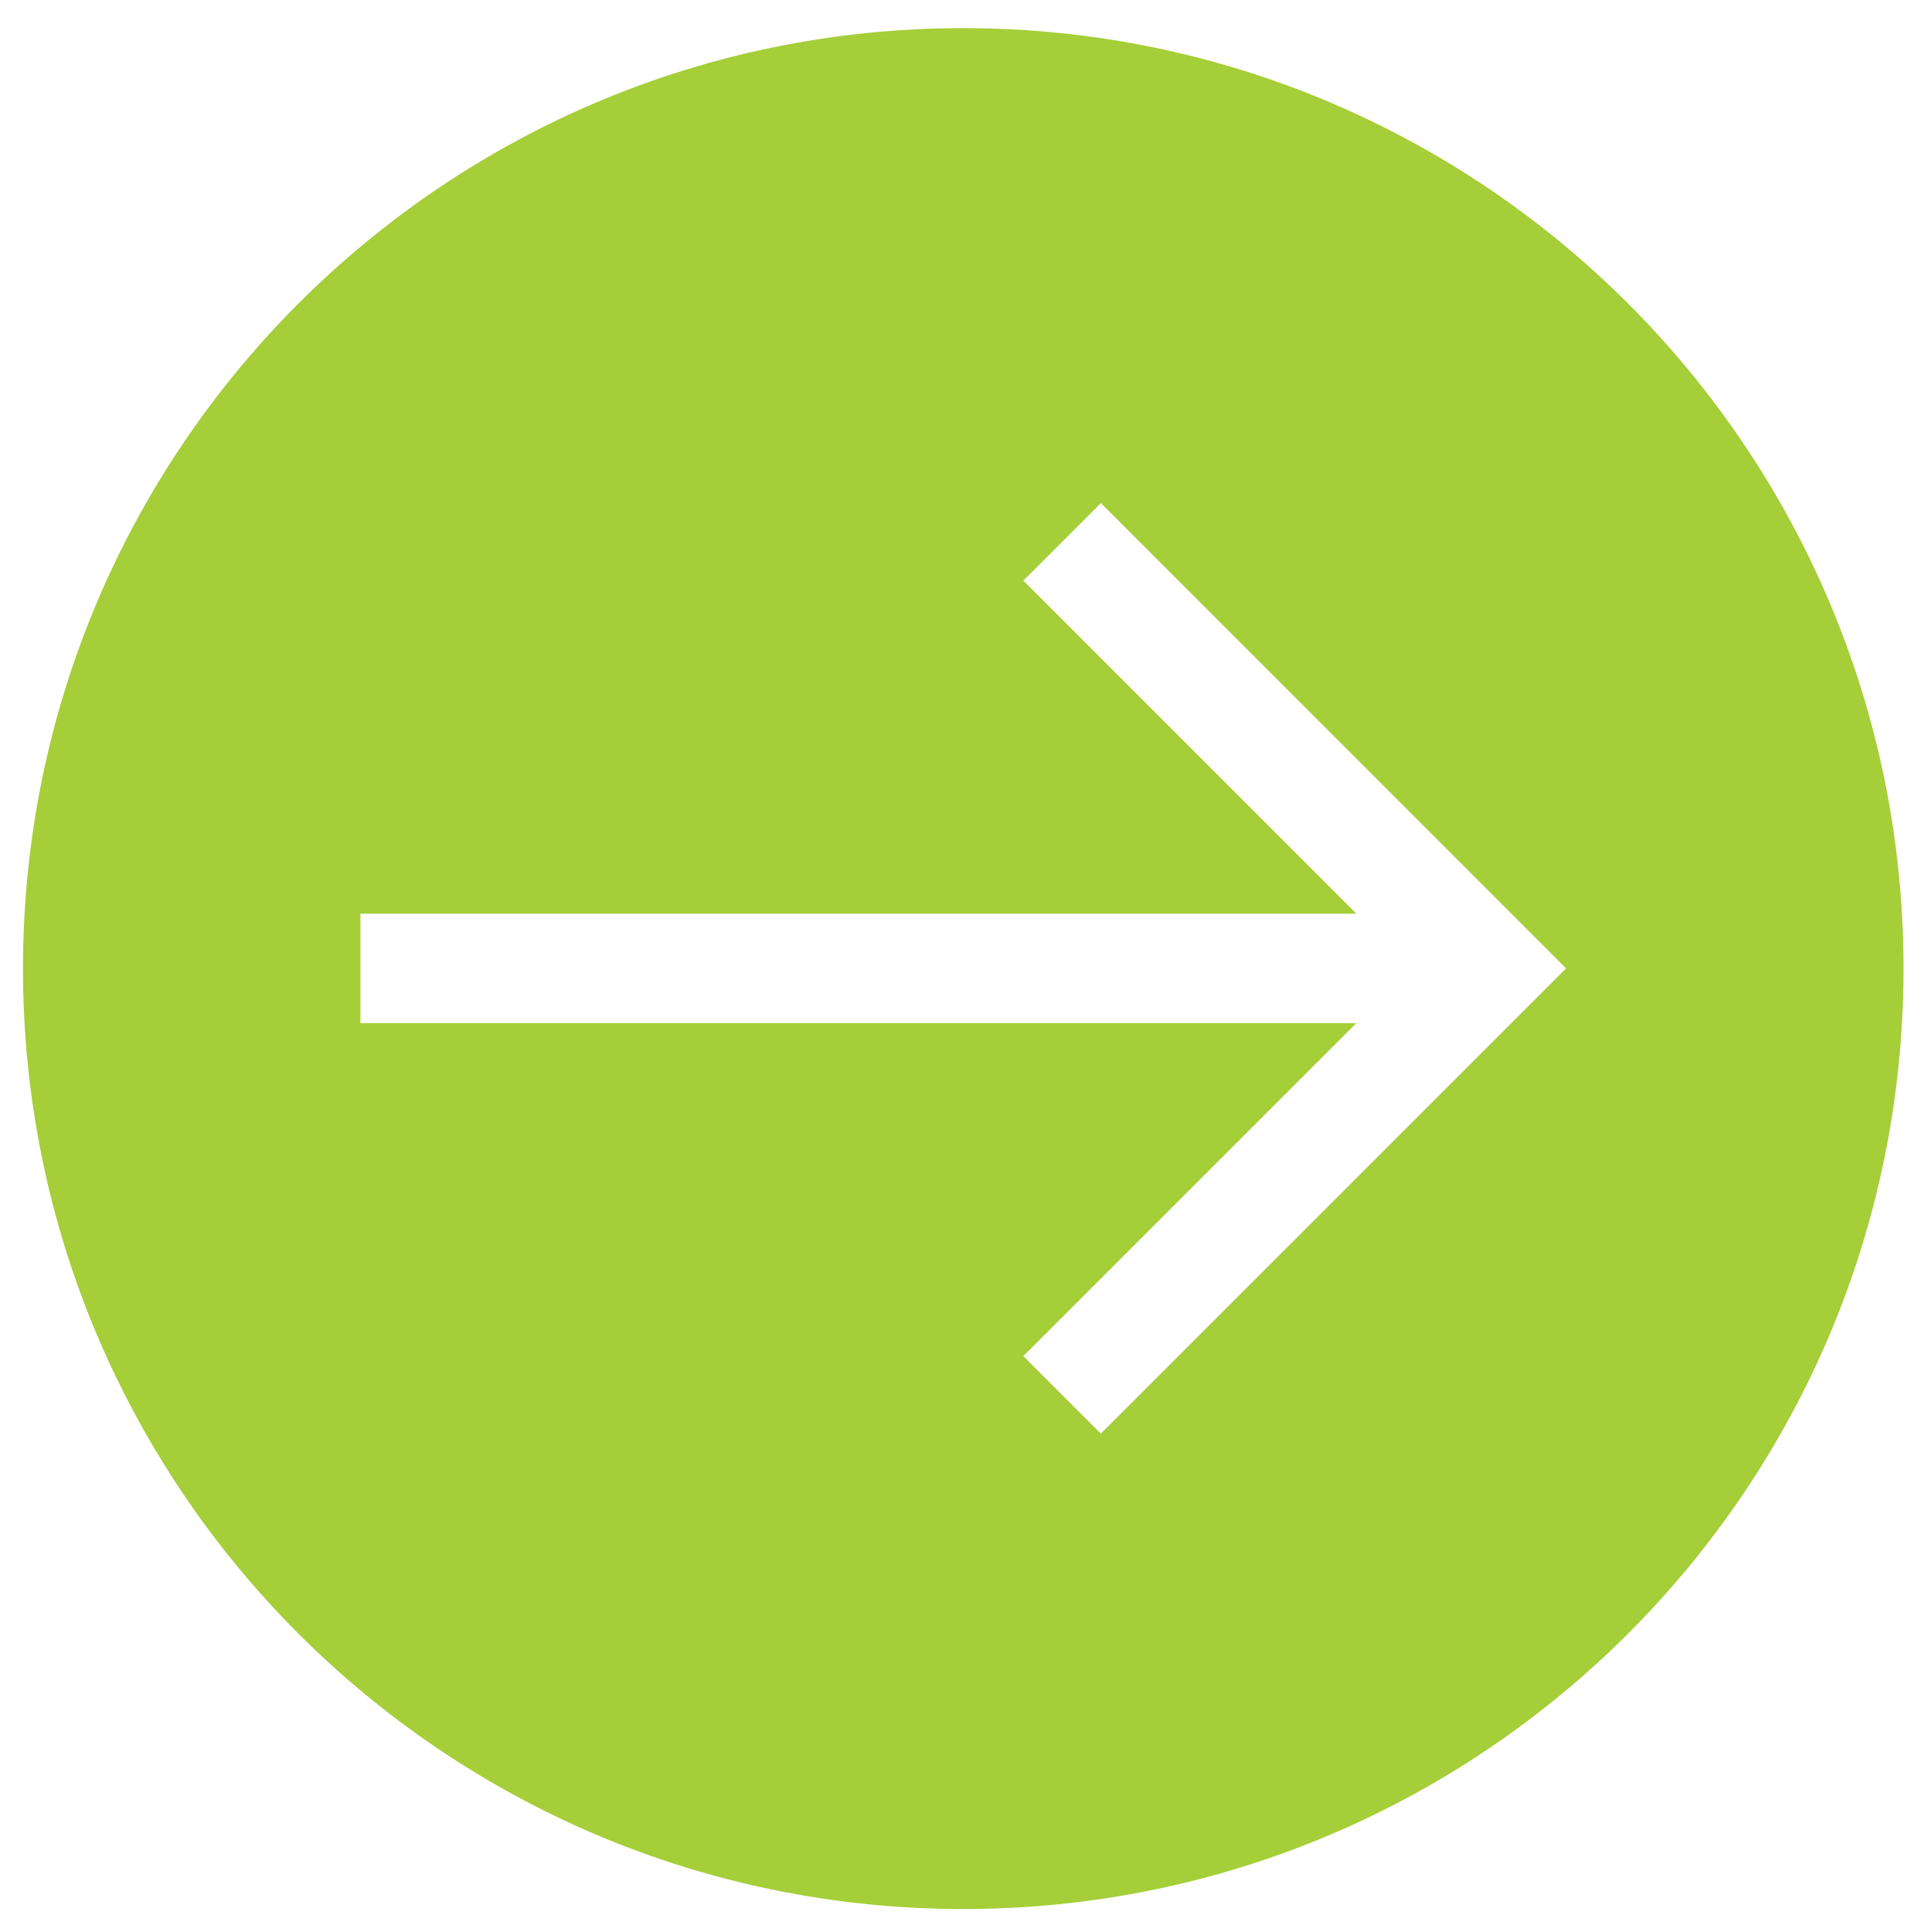
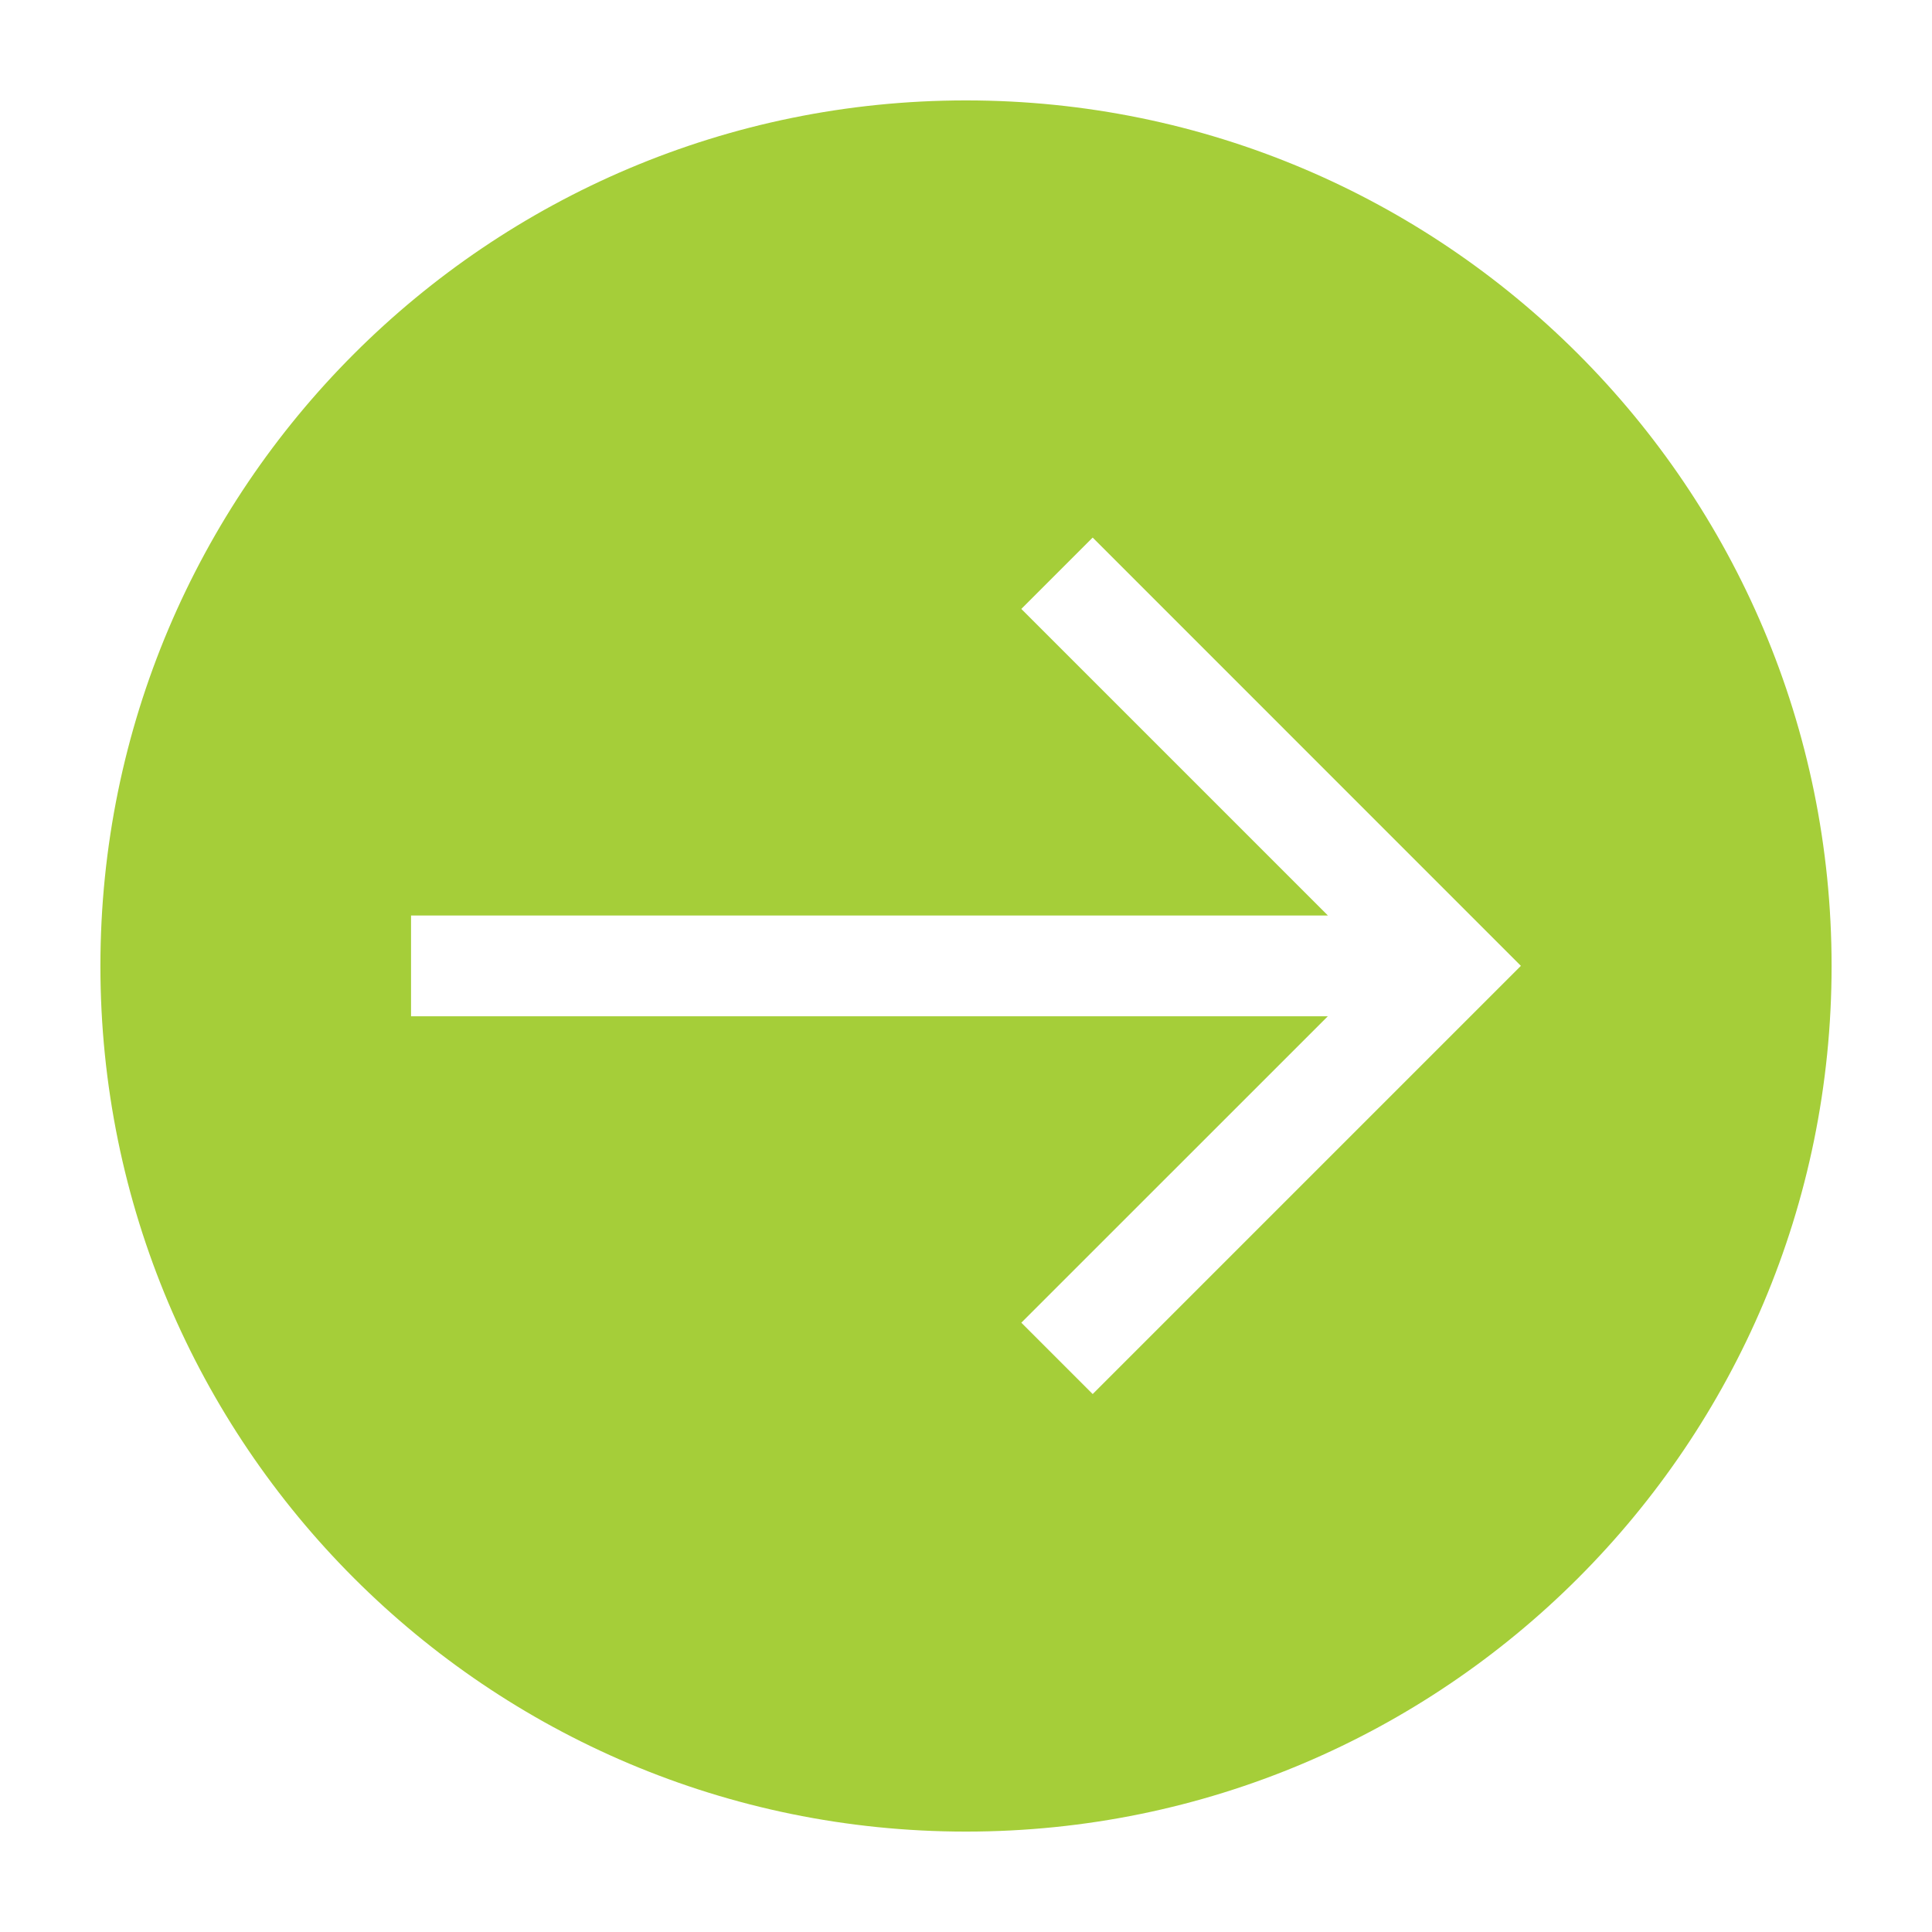
- <svg xmlns="http://www.w3.org/2000/svg" version="1.1" id="Layer_1" x="0px" y="0px" width="23.563px" height="23.625px" viewBox="1.25 -0.875 23.563 23.625" enable-background="new 1.25 -0.875 23.563 23.625" xml:space="preserve">
+ <svg xmlns="http://www.w3.org/2000/svg" version="1.1" id="Layer_1" x="0px" y="0px" width="25.668px" height="25.668px" viewBox="1.531 -0.531 25.668 25.668" enable-background="new 1.531 -0.531 25.668 25.668" xml:space="preserve">
  <g id="slice" transform="translate(215, 119)">
</g>
-   <path fill="#A5CE39" d="M13.031-0.531c-6.352,0-11.5,5.149-11.5,11.5c0,6.352,5.148,11.5,11.5,11.5s11.5-5.148,11.5-11.5  C24.531,4.618,19.383-0.531,13.031-0.531z M14.714,16.656l-0.948-0.948l4.072-4.071H5.658v-1.339h12.181l-4.073-4.073l0.948-0.948  l5.69,5.69L14.714,16.656z" />
+   <path fill="#A5CE39" d="M14.365,0.803c-6.352,0-11.5,5.149-11.5,11.5c0,6.352,5.148,11.5,11.5,11.5c6.353,0,11.5-5.148,11.5-11.5  C25.865,5.952,20.717,0.803,14.365,0.803z M16.048,17.99L15.1,17.042l4.072-4.071H6.992v-1.339h12.181L15.1,7.559l0.948-0.948  l5.689,5.69L16.048,17.99z" />
</svg>
